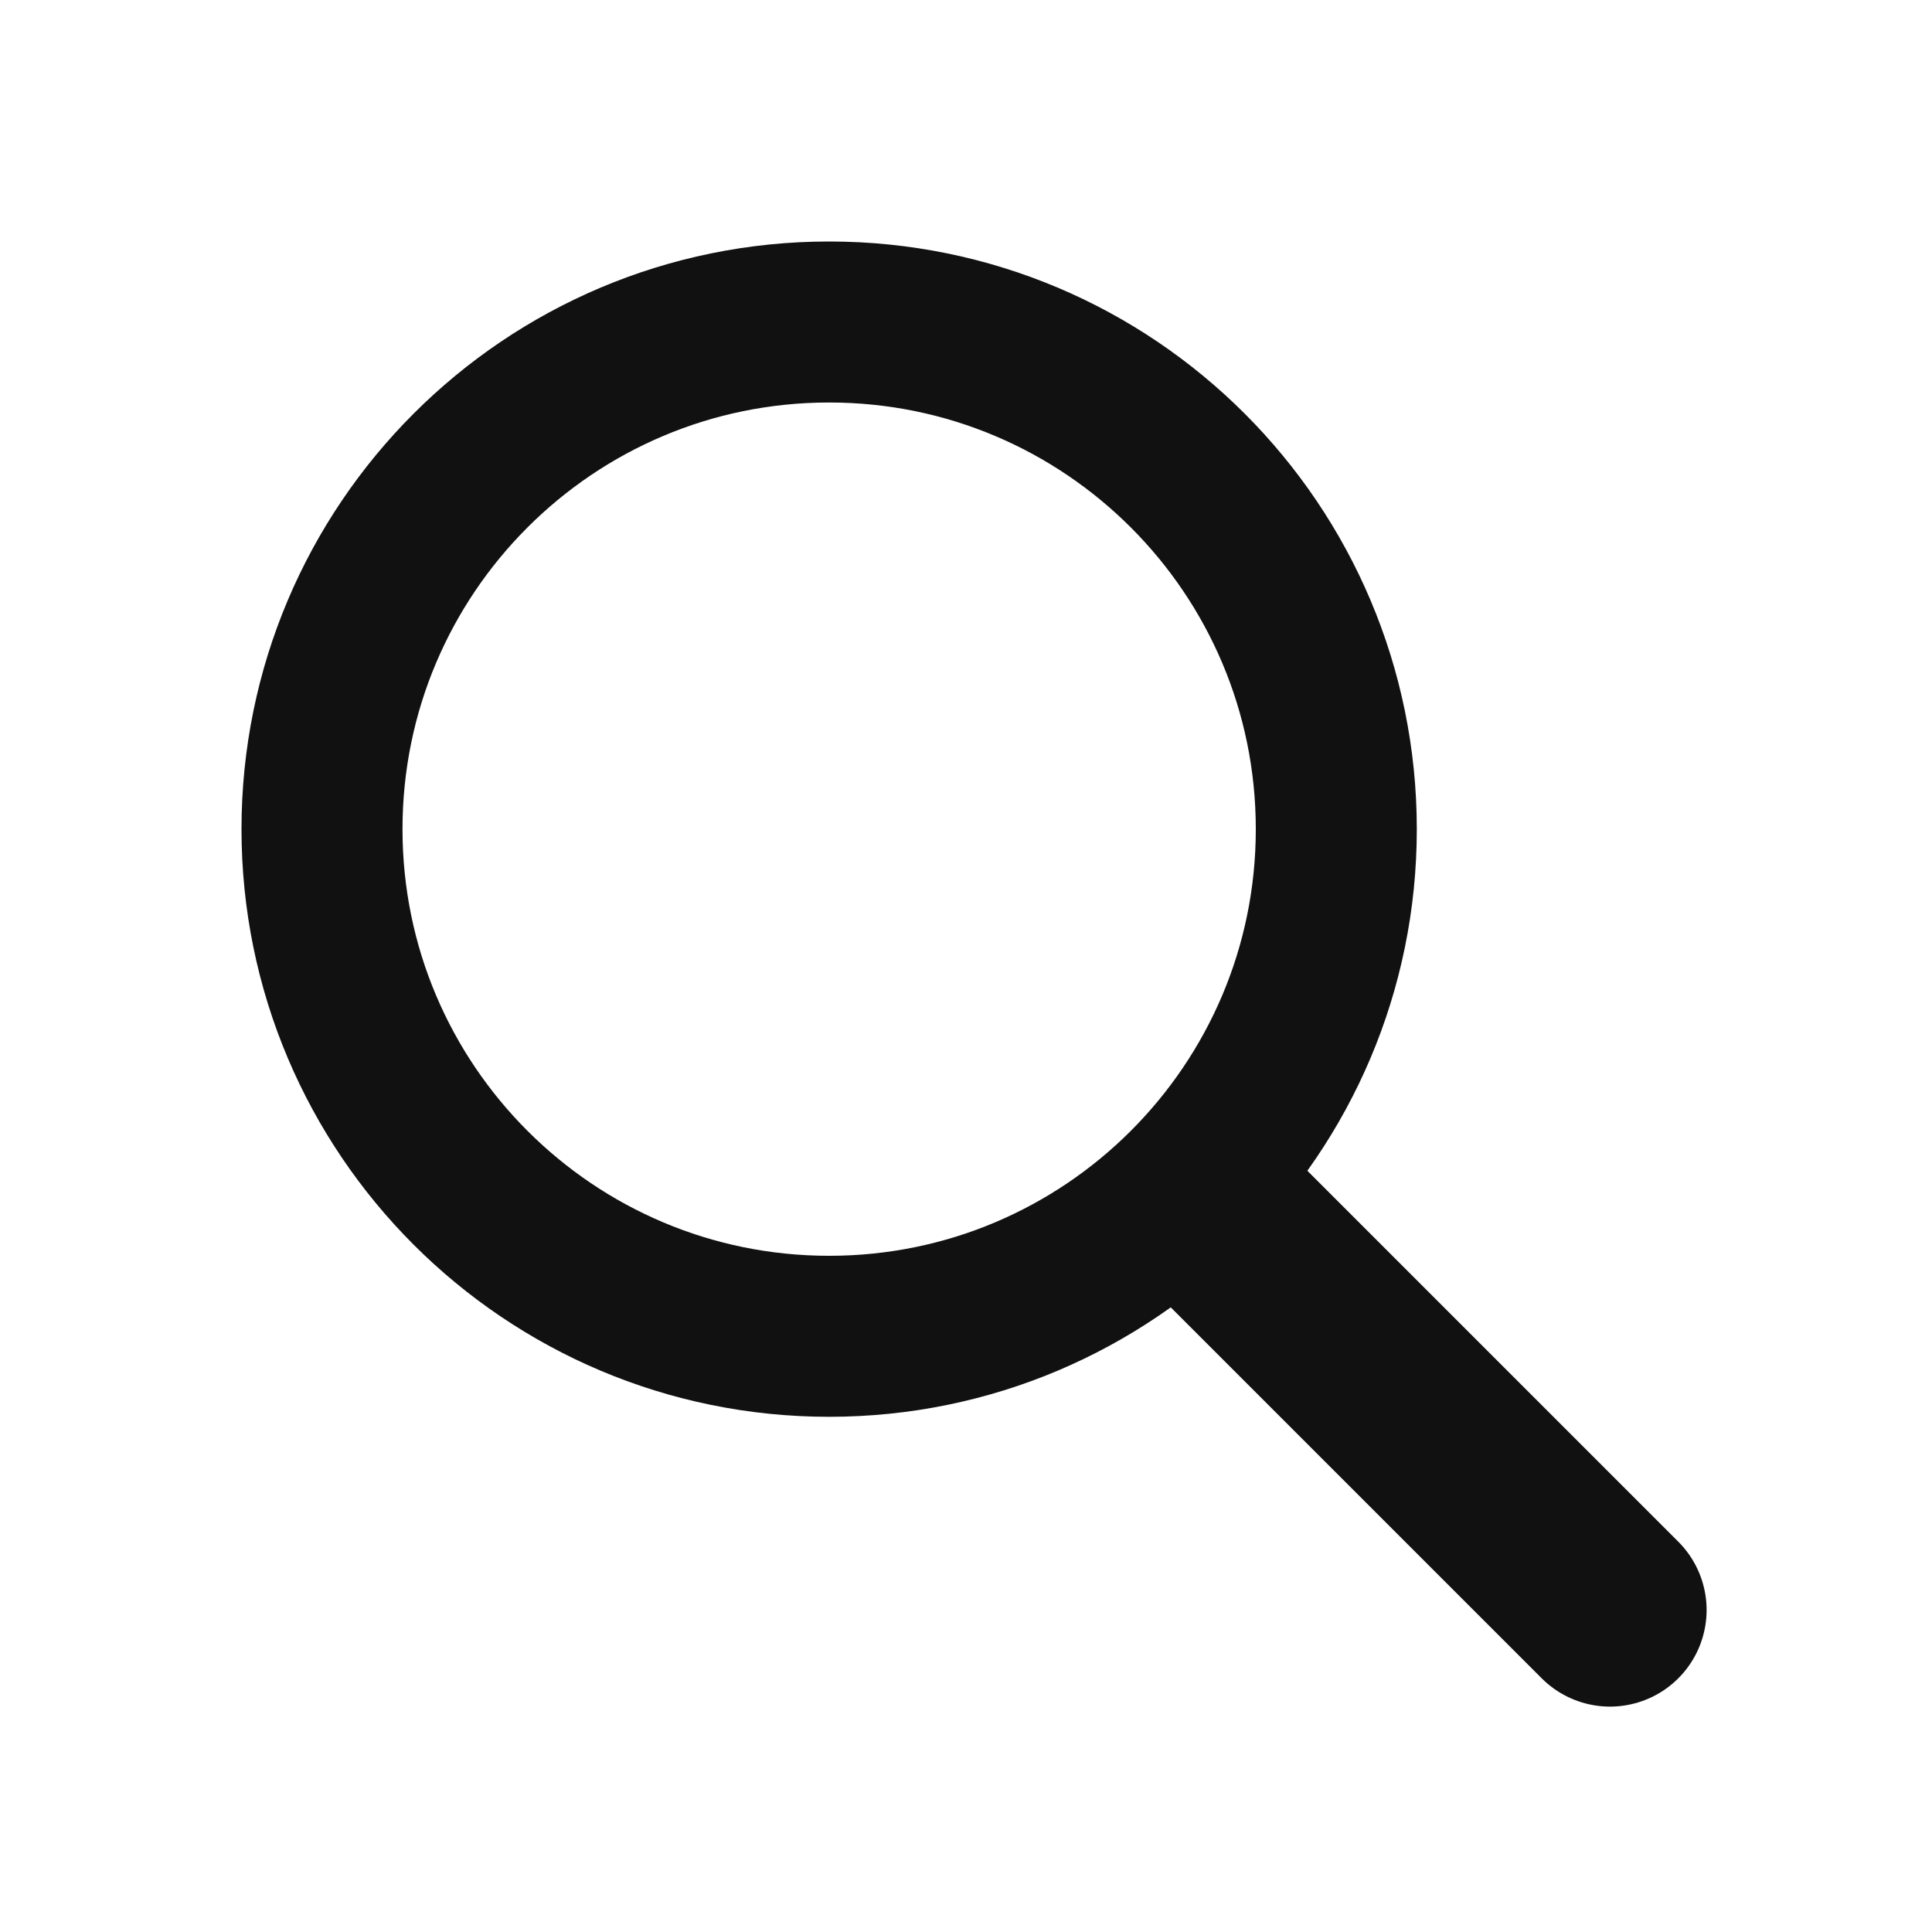
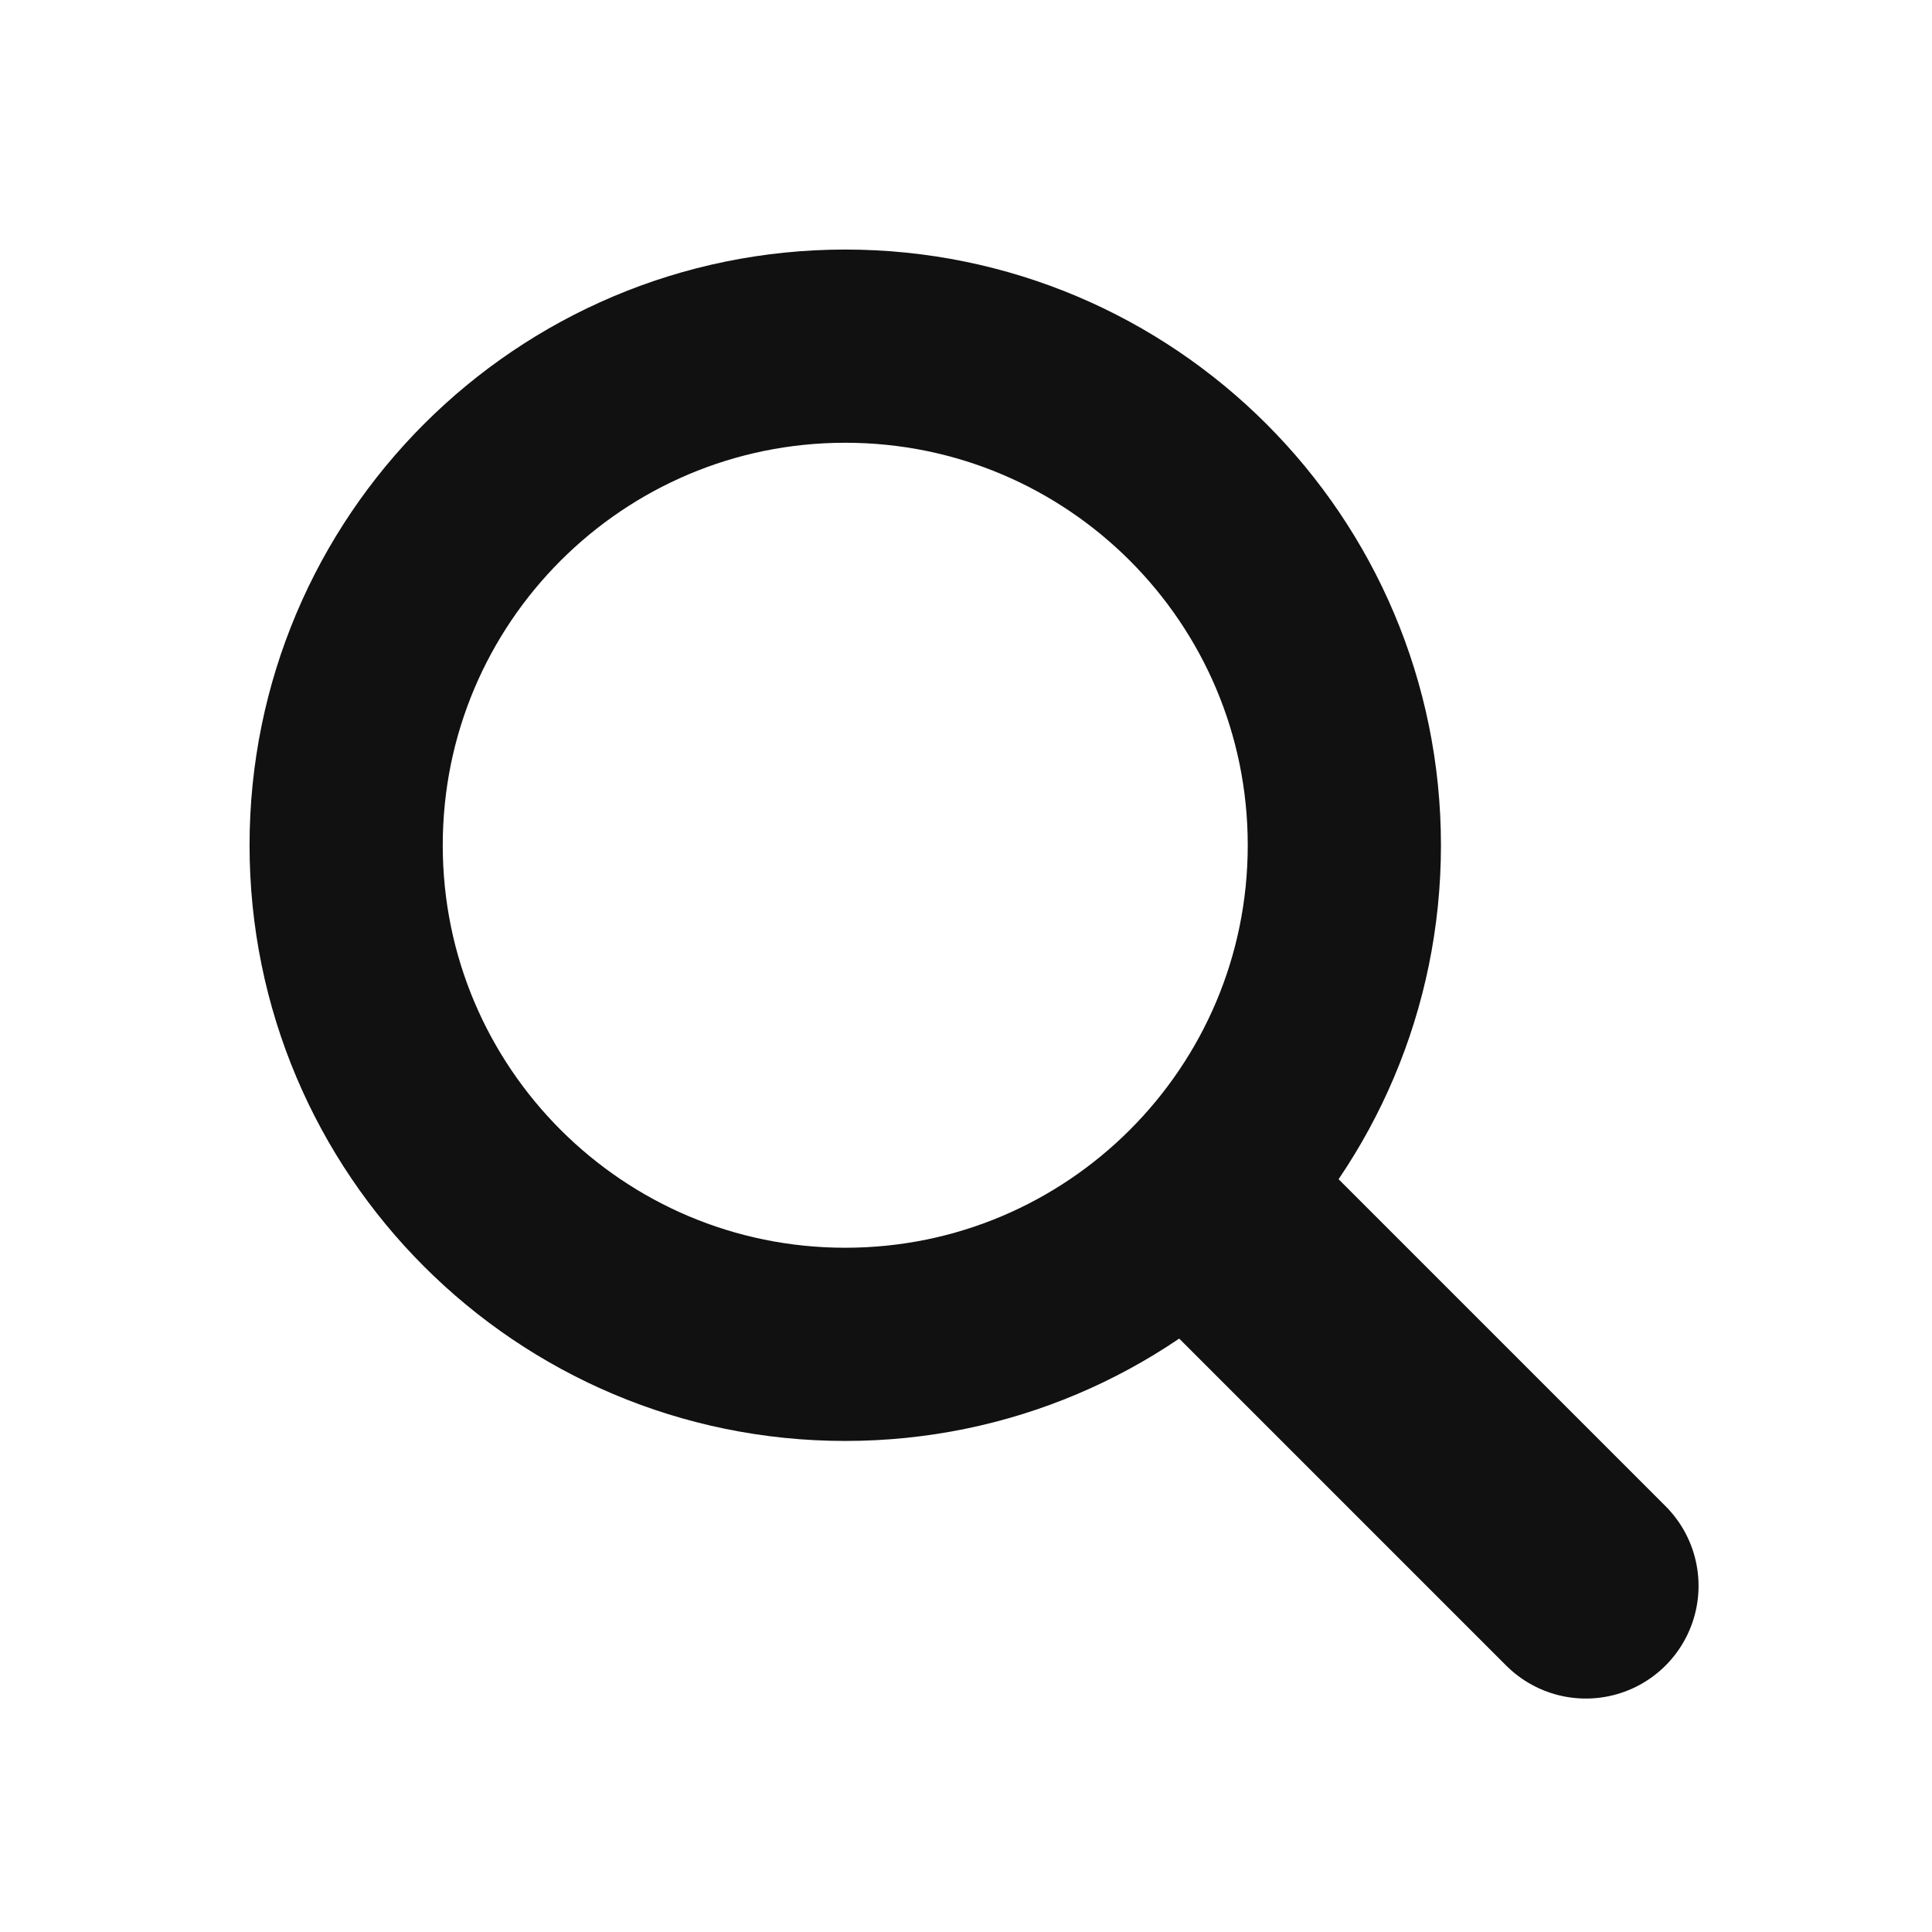
<svg xmlns="http://www.w3.org/2000/svg" viewBox="0 0 24 24" width="24" height="24">
-   <circle cx="10.3" cy="10.3" r="6.3" fill="none" stroke="#111" stroke-width="2" stroke-linecap="round" stroke-linejoin="round" />
-   <path d="M15 15l5 5" stroke="#111" stroke-width="2.4" stroke-linecap="round" />
+   <circle cx="10.5" cy="10.5" r="6.2" fill="none" stroke="#111" stroke-width="2.4" stroke-linecap="round" stroke-linejoin="round" />
+   <path d="M15.3 15.3l4.4 4.4" stroke="#111" stroke-width="2.8" stroke-linecap="round" />
</svg>
